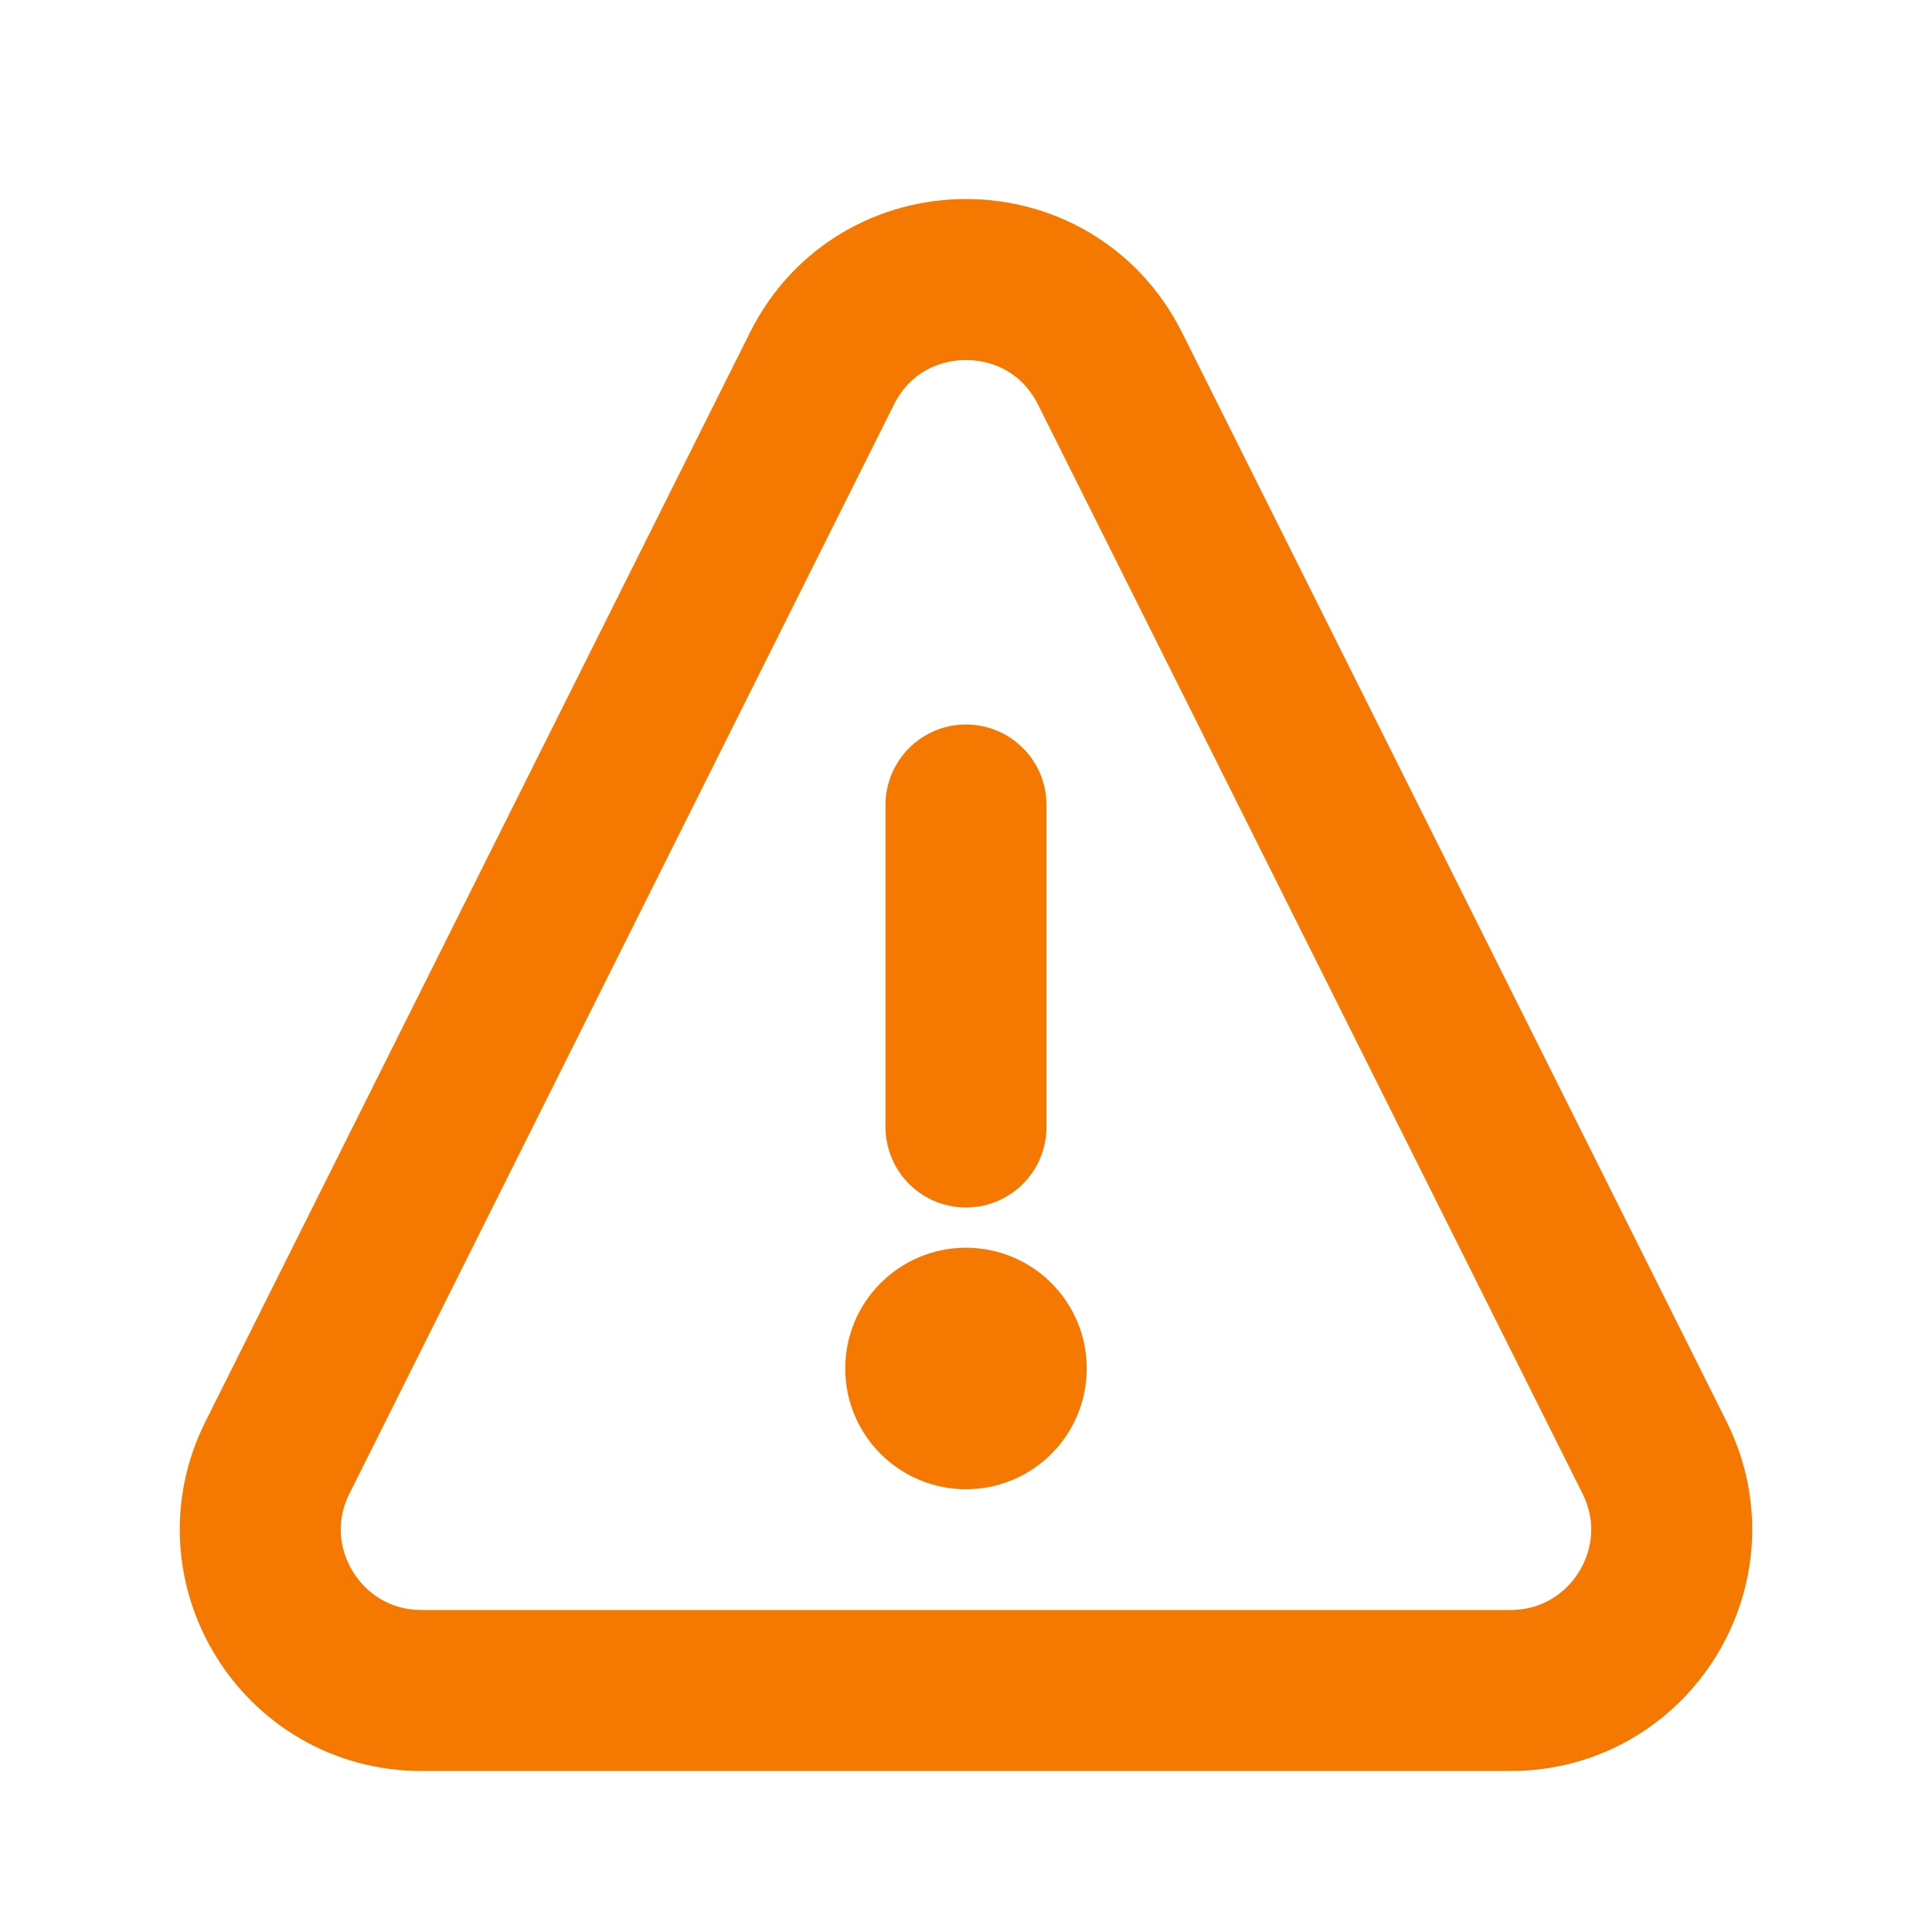
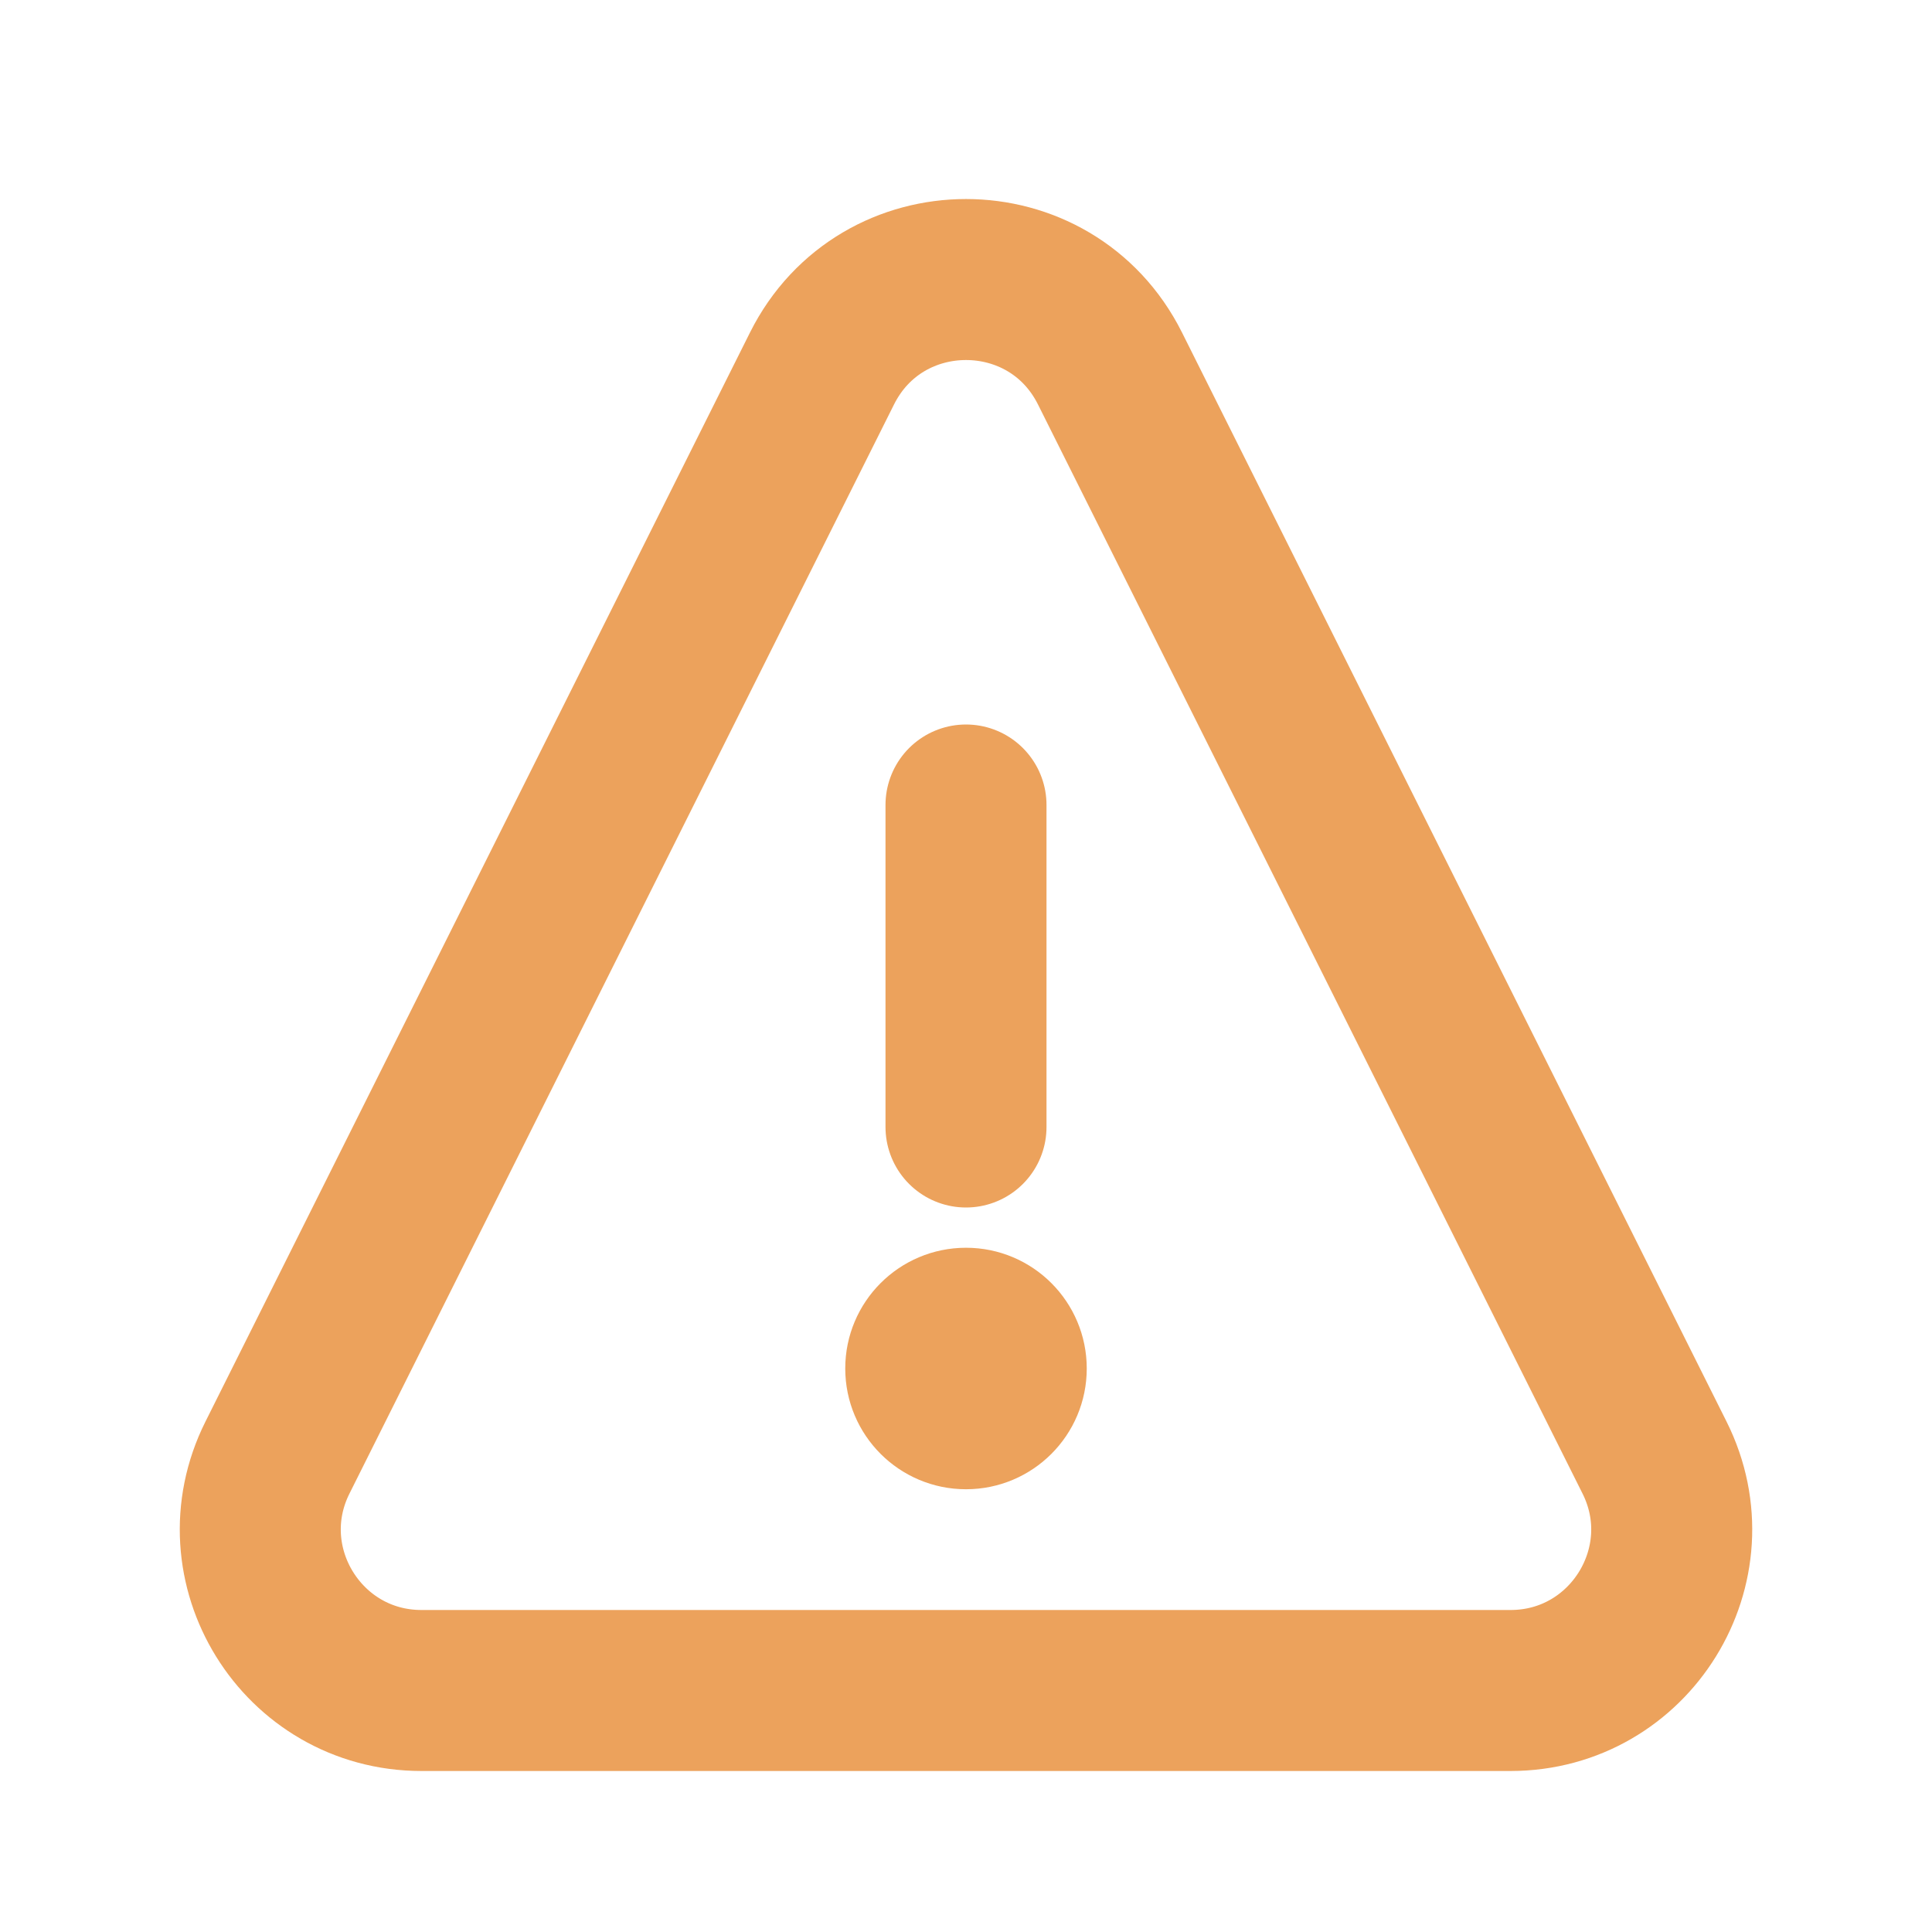
<svg xmlns="http://www.w3.org/2000/svg" width="800px" height="800px" viewBox="0 0 24 24" fill="none" version="1.1" id="svg2">
  <defs id="defs2" />
-   <circle cx="12" cy="17" r="1" fill="#000000" id="circle1" style="stroke:#f57800;stroke-opacity:1;fill:#f57800;fill-opacity:1" />
-   <path d="M12 10L12 14" stroke="#000000" stroke-width="2" stroke-linecap="round" stroke-linejoin="round" id="path1" style="stroke:#f57800;stroke-opacity:1" />
-   <path d="M3.447 18.106L10.211 4.578C10.948 3.104 13.052 3.104 13.789 4.578L20.553 18.106C21.218 19.435 20.251 21 18.764 21H5.236C3.749 21 2.782 19.435 3.447 18.106Z" stroke="#000000" stroke-width="2" stroke-linecap="round" stroke-linejoin="round" id="path2" style="stroke:#f57800;stroke-opacity:1" />
+   <circle cx="12" cy="17" r="1" fill="#000000" id="circle1" style="stroke:#eca25c;stroke-opacity:1;fill:#eca25c;fill-opacity:1" />
+   <path d="M12 10L12 14" stroke="#000000" stroke-width="2" stroke-linecap="round" stroke-linejoin="round" id="path1" style="stroke:#eca25c;stroke-opacity:1" />
+   <path d="M3.447 18.106L10.211 4.578C10.948 3.104 13.052 3.104 13.789 4.578L20.553 18.106C21.218 19.435 20.251 21 18.764 21H5.236C3.749 21 2.782 19.435 3.447 18.106Z" stroke="#000000" stroke-width="2" stroke-linecap="round" stroke-linejoin="round" id="path2" style="stroke:#eca25c;stroke-opacity:1" />
</svg>
